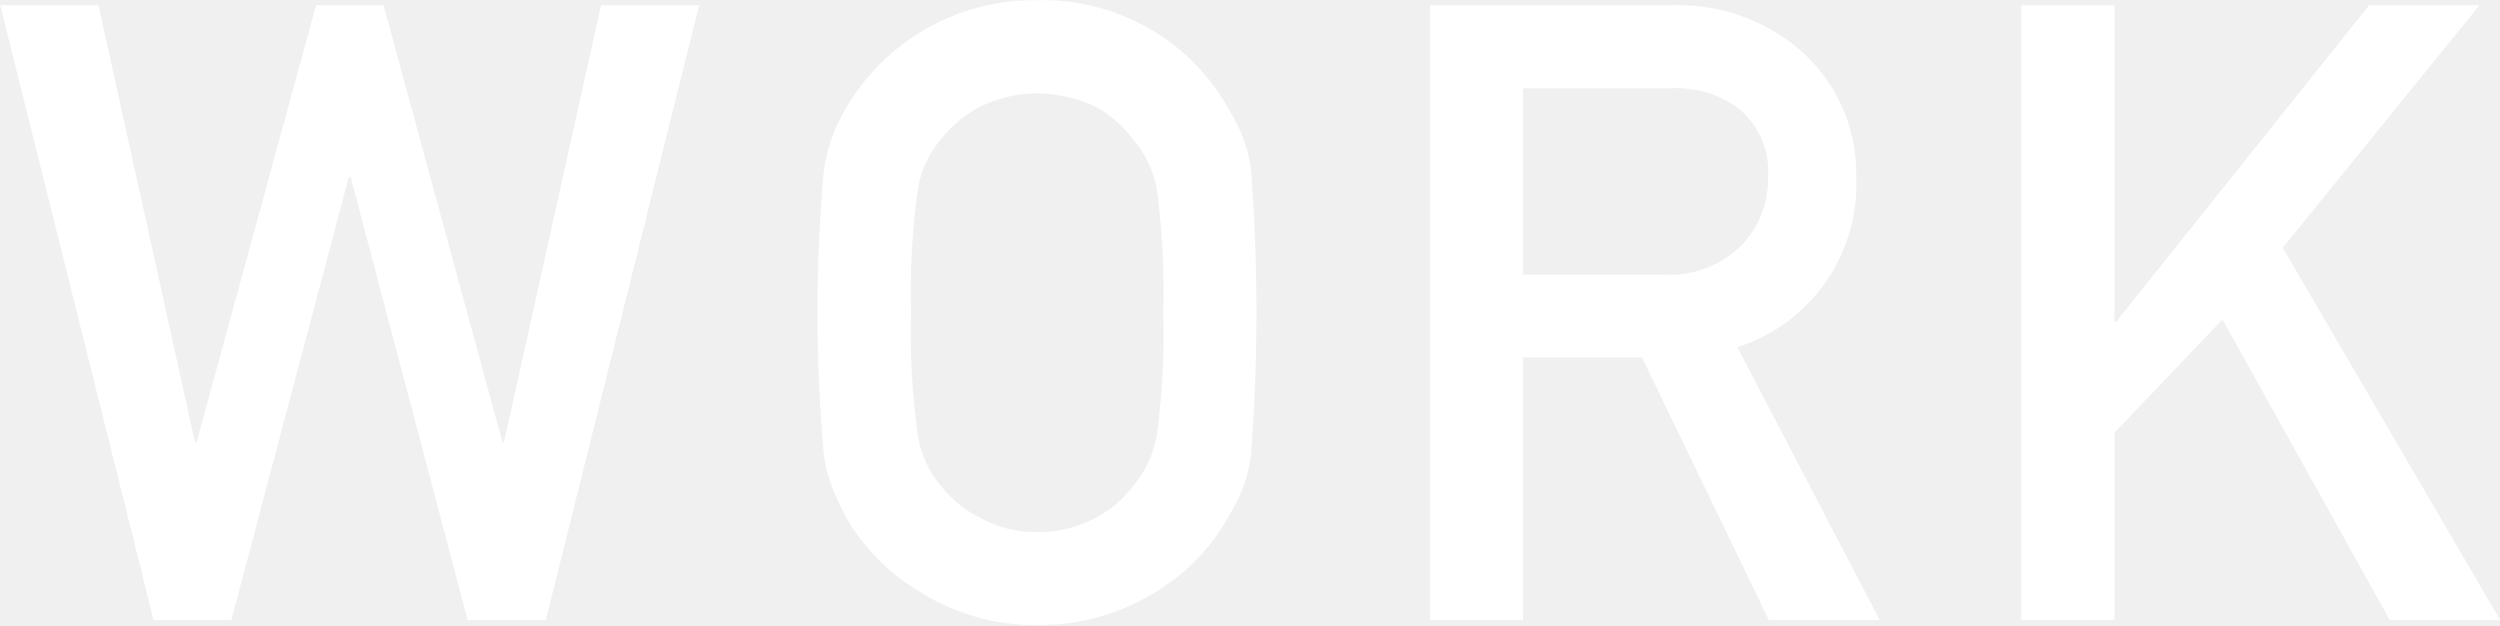
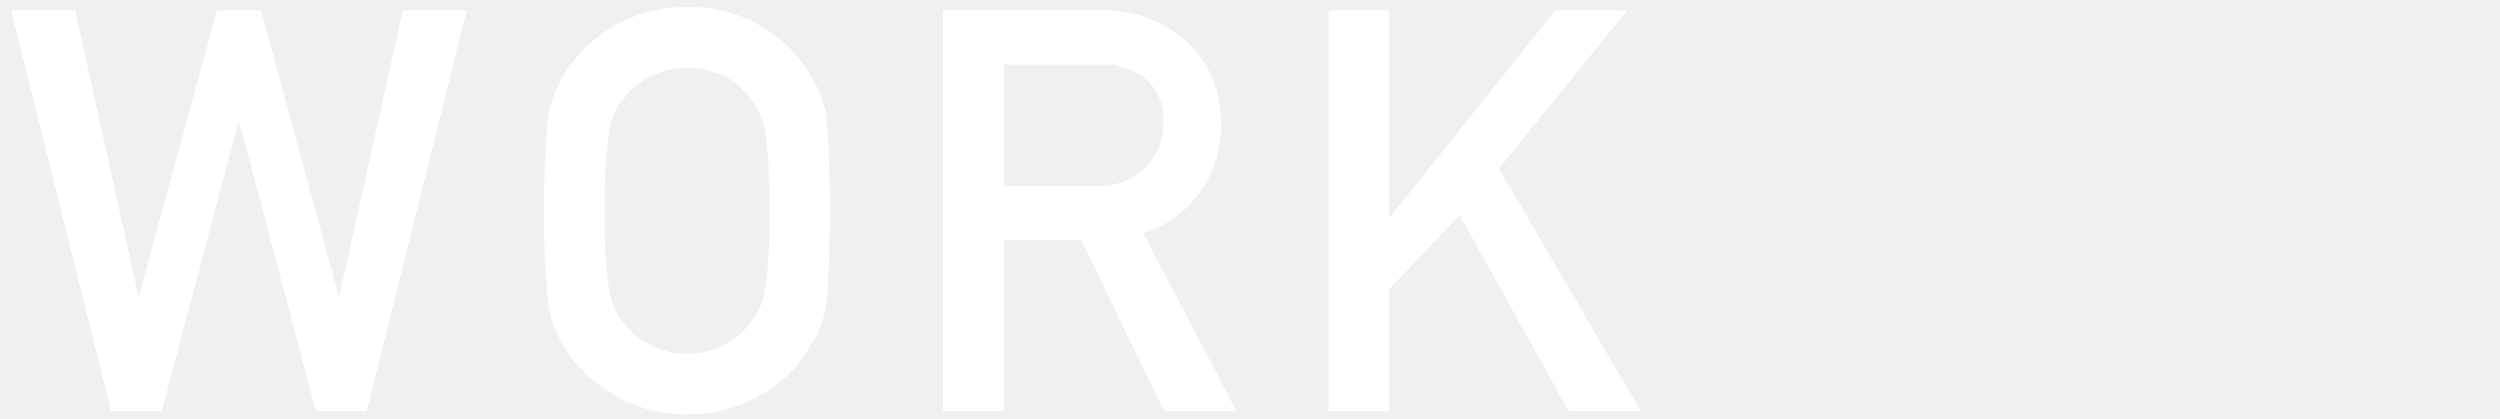
- <svg xmlns="http://www.w3.org/2000/svg" width="124.5" height="31.13" viewBox="0 0 124.5 31.13">
+ <svg xmlns="http://www.w3.org/2000/svg" width="191" height="32" viewBox="0 0 191 32">
  <defs>
    <style>
      .cls-1 {
        fill: #fff;
        fill-rule: evenodd;
      }
    </style>
  </defs>
-   <path id="h2_work" class="cls-1" d="M2010.49,5145.41h3.87l5.85-22.07h0.09l5.83,22.07h3.89l7.64-30.62h-4.89l-4.83,21.76h-0.08l-5.92-21.76h-3.36l-5.95,21.76h-0.08l-4.81-21.76h-4.89Zm33.38-8.21a8.129,8.129,0,0,0,.42,1.63c0.18,0.42.38,0.87,0.61,1.33a10.174,10.174,0,0,0,3.57,3.73,10.763,10.763,0,0,0,6.02,1.77,10.953,10.953,0,0,0,6.09-1.77,10,10,0,0,0,3.49-3.73,7.244,7.244,0,0,0,1.07-2.96,94.013,94.013,0,0,0,0-14.24,7.272,7.272,0,0,0-1.07-2.92,10.42,10.42,0,0,0-3.49-3.78,10.7,10.7,0,0,0-6.09-1.72,10.83,10.83,0,0,0-9.59,5.5,8.308,8.308,0,0,0-1.03,2.92,79.369,79.369,0,0,0,0,14.24h0Zm4.68-13.25a5.025,5.025,0,0,1,1.2-2.54,5.84,5.84,0,0,1,1.93-1.58,6.5,6.5,0,0,1,2.81-.65,6.866,6.866,0,0,1,2.88.65,5.627,5.627,0,0,1,1.85,1.58,5.314,5.314,0,0,1,1.23,2.54,38.71,38.71,0,0,1,.32,6.15,37.843,37.843,0,0,1-.32,6.11,5.369,5.369,0,0,1-1.23,2.58,5.3,5.3,0,0,1-1.85,1.54,5.737,5.737,0,0,1-2.88.69,5.445,5.445,0,0,1-2.81-.69,5.511,5.511,0,0,1-1.93-1.54,5.083,5.083,0,0,1-1.2-2.58,35.985,35.985,0,0,1-.34-6.11,36.812,36.812,0,0,1,.34-6.15h0Zm30.14-5.02h7.27a5.336,5.336,0,0,1,3.4.95,4.062,4.062,0,0,1,1.53,3.46,4.741,4.741,0,0,1-1.28,3.36,5.075,5.075,0,0,1-3.91,1.51h-7.01v-9.28Zm-4.64,26.48h4.64v-13.08h5.92l6.32,13.08h5.52l-7.09-13.59a8.52,8.52,0,0,0,5.92-8.48,8.153,8.153,0,0,0-3.05-6.53,9.406,9.406,0,0,0-6.23-2.02h-11.95v30.62Zm29.45,0h4.64v-9.33l5.38-5.64,8.33,14.97h5.5l-10.83-18.54,9.8-12.08h-5.5l-12.6,15.77h-0.08v-15.77h-4.64v30.62Z" transform="translate(-2002.84 -5114.53)" />
+   <g id="アートボード_1" data-name="アートボード 1">
+     <path id="h2_work" class="cls-1" d="M1968.49,1054.41h3.87l5.85-22.07h0.09l5.83,22.07h3.89l7.64-30.62h-4.89l-4.83,21.76h-0.08l-5.92-21.76h-3.36l-5.95,21.76h-0.08l-4.81-21.76h-4.89Zm33.38-8.21a8.129,8.129,0,0,0,.42,1.63c0.18,0.42.38,0.87,0.61,1.33a10.174,10.174,0,0,0,3.57,3.73,10.763,10.763,0,0,0,6.02,1.77,10.953,10.953,0,0,0,6.09-1.77,10,10,0,0,0,3.49-3.73,7.244,7.244,0,0,0,1.07-2.96,94.013,94.013,0,0,0,0-14.24,7.272,7.272,0,0,0-1.07-2.92,10.42,10.42,0,0,0-3.49-3.78,10.7,10.7,0,0,0-6.09-1.72,10.83,10.83,0,0,0-9.59,5.5,8.308,8.308,0,0,0-1.03,2.92,79.369,79.369,0,0,0,0,14.24h0Zm4.68-13.25a5.025,5.025,0,0,1,1.2-2.54,5.84,5.84,0,0,1,1.93-1.58,6.5,6.5,0,0,1,2.81-.65,6.866,6.866,0,0,1,2.88.65,5.627,5.627,0,0,1,1.85,1.58,5.314,5.314,0,0,1,1.23,2.54,38.71,38.71,0,0,1,.32,6.15,37.843,37.843,0,0,1-.32,6.11,5.369,5.369,0,0,1-1.23,2.58,5.3,5.3,0,0,1-1.85,1.54,5.737,5.737,0,0,1-2.88.69,5.445,5.445,0,0,1-2.81-.69,5.511,5.511,0,0,1-1.93-1.54,5.083,5.083,0,0,1-1.2-2.58,35.985,35.985,0,0,1-.34-6.11,36.812,36.812,0,0,1,.34-6.15h0Zm30.14-5.02h7.27a5.336,5.336,0,0,1,3.4.95,4.062,4.062,0,0,1,1.53,3.46,4.741,4.741,0,0,1-1.28,3.36,5.075,5.075,0,0,1-3.91,1.51h-7.01v-9.28Zm-4.64,26.48h4.64v-13.08h5.92l6.32,13.08h5.52l-7.09-13.59a8.52,8.52,0,0,0,5.92-8.48,8.153,8.153,0,0,0-3.05-6.53,9.406,9.406,0,0,0-6.23-2.02h-11.95v30.62Zm29.45,0h4.64v-9.33l5.38-5.64,8.33,14.97h5.5l-10.83-18.54,9.8-12.08h-5.5l-12.6,15.77h-0.08v-15.77h-4.64v30.62Z" transform="translate(-1960 -1023)" />
+   </g>
</svg>
